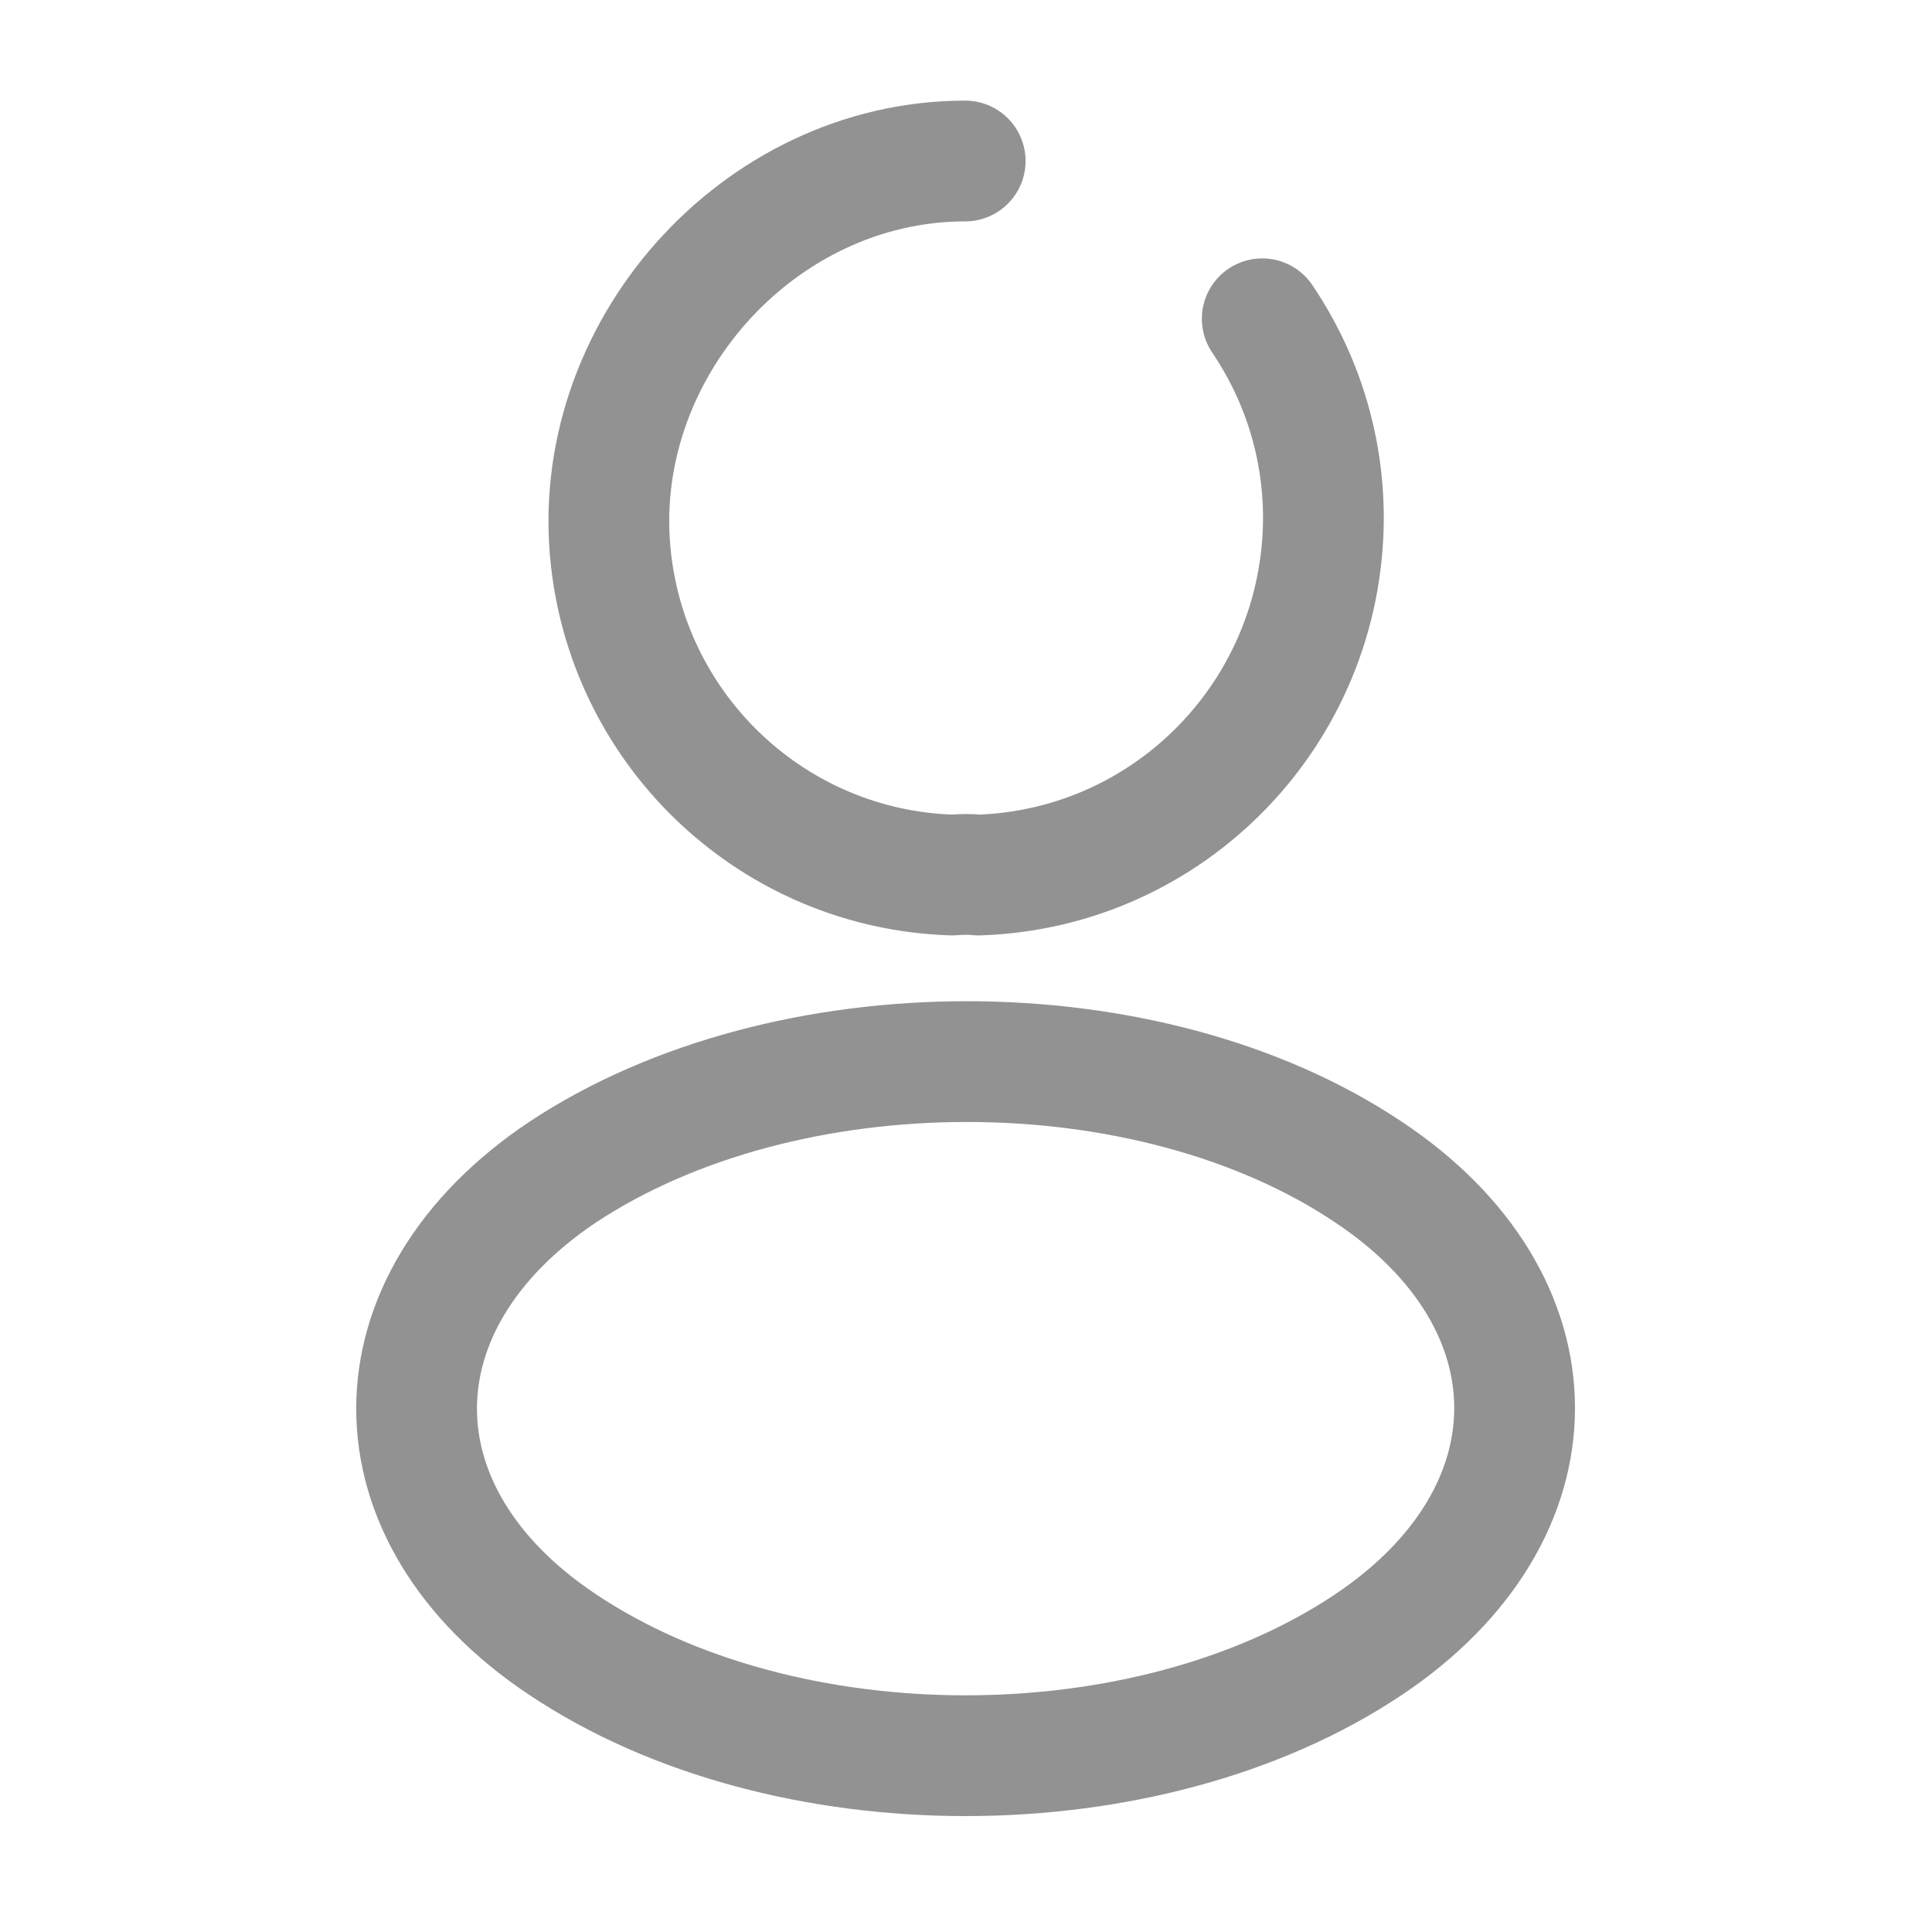
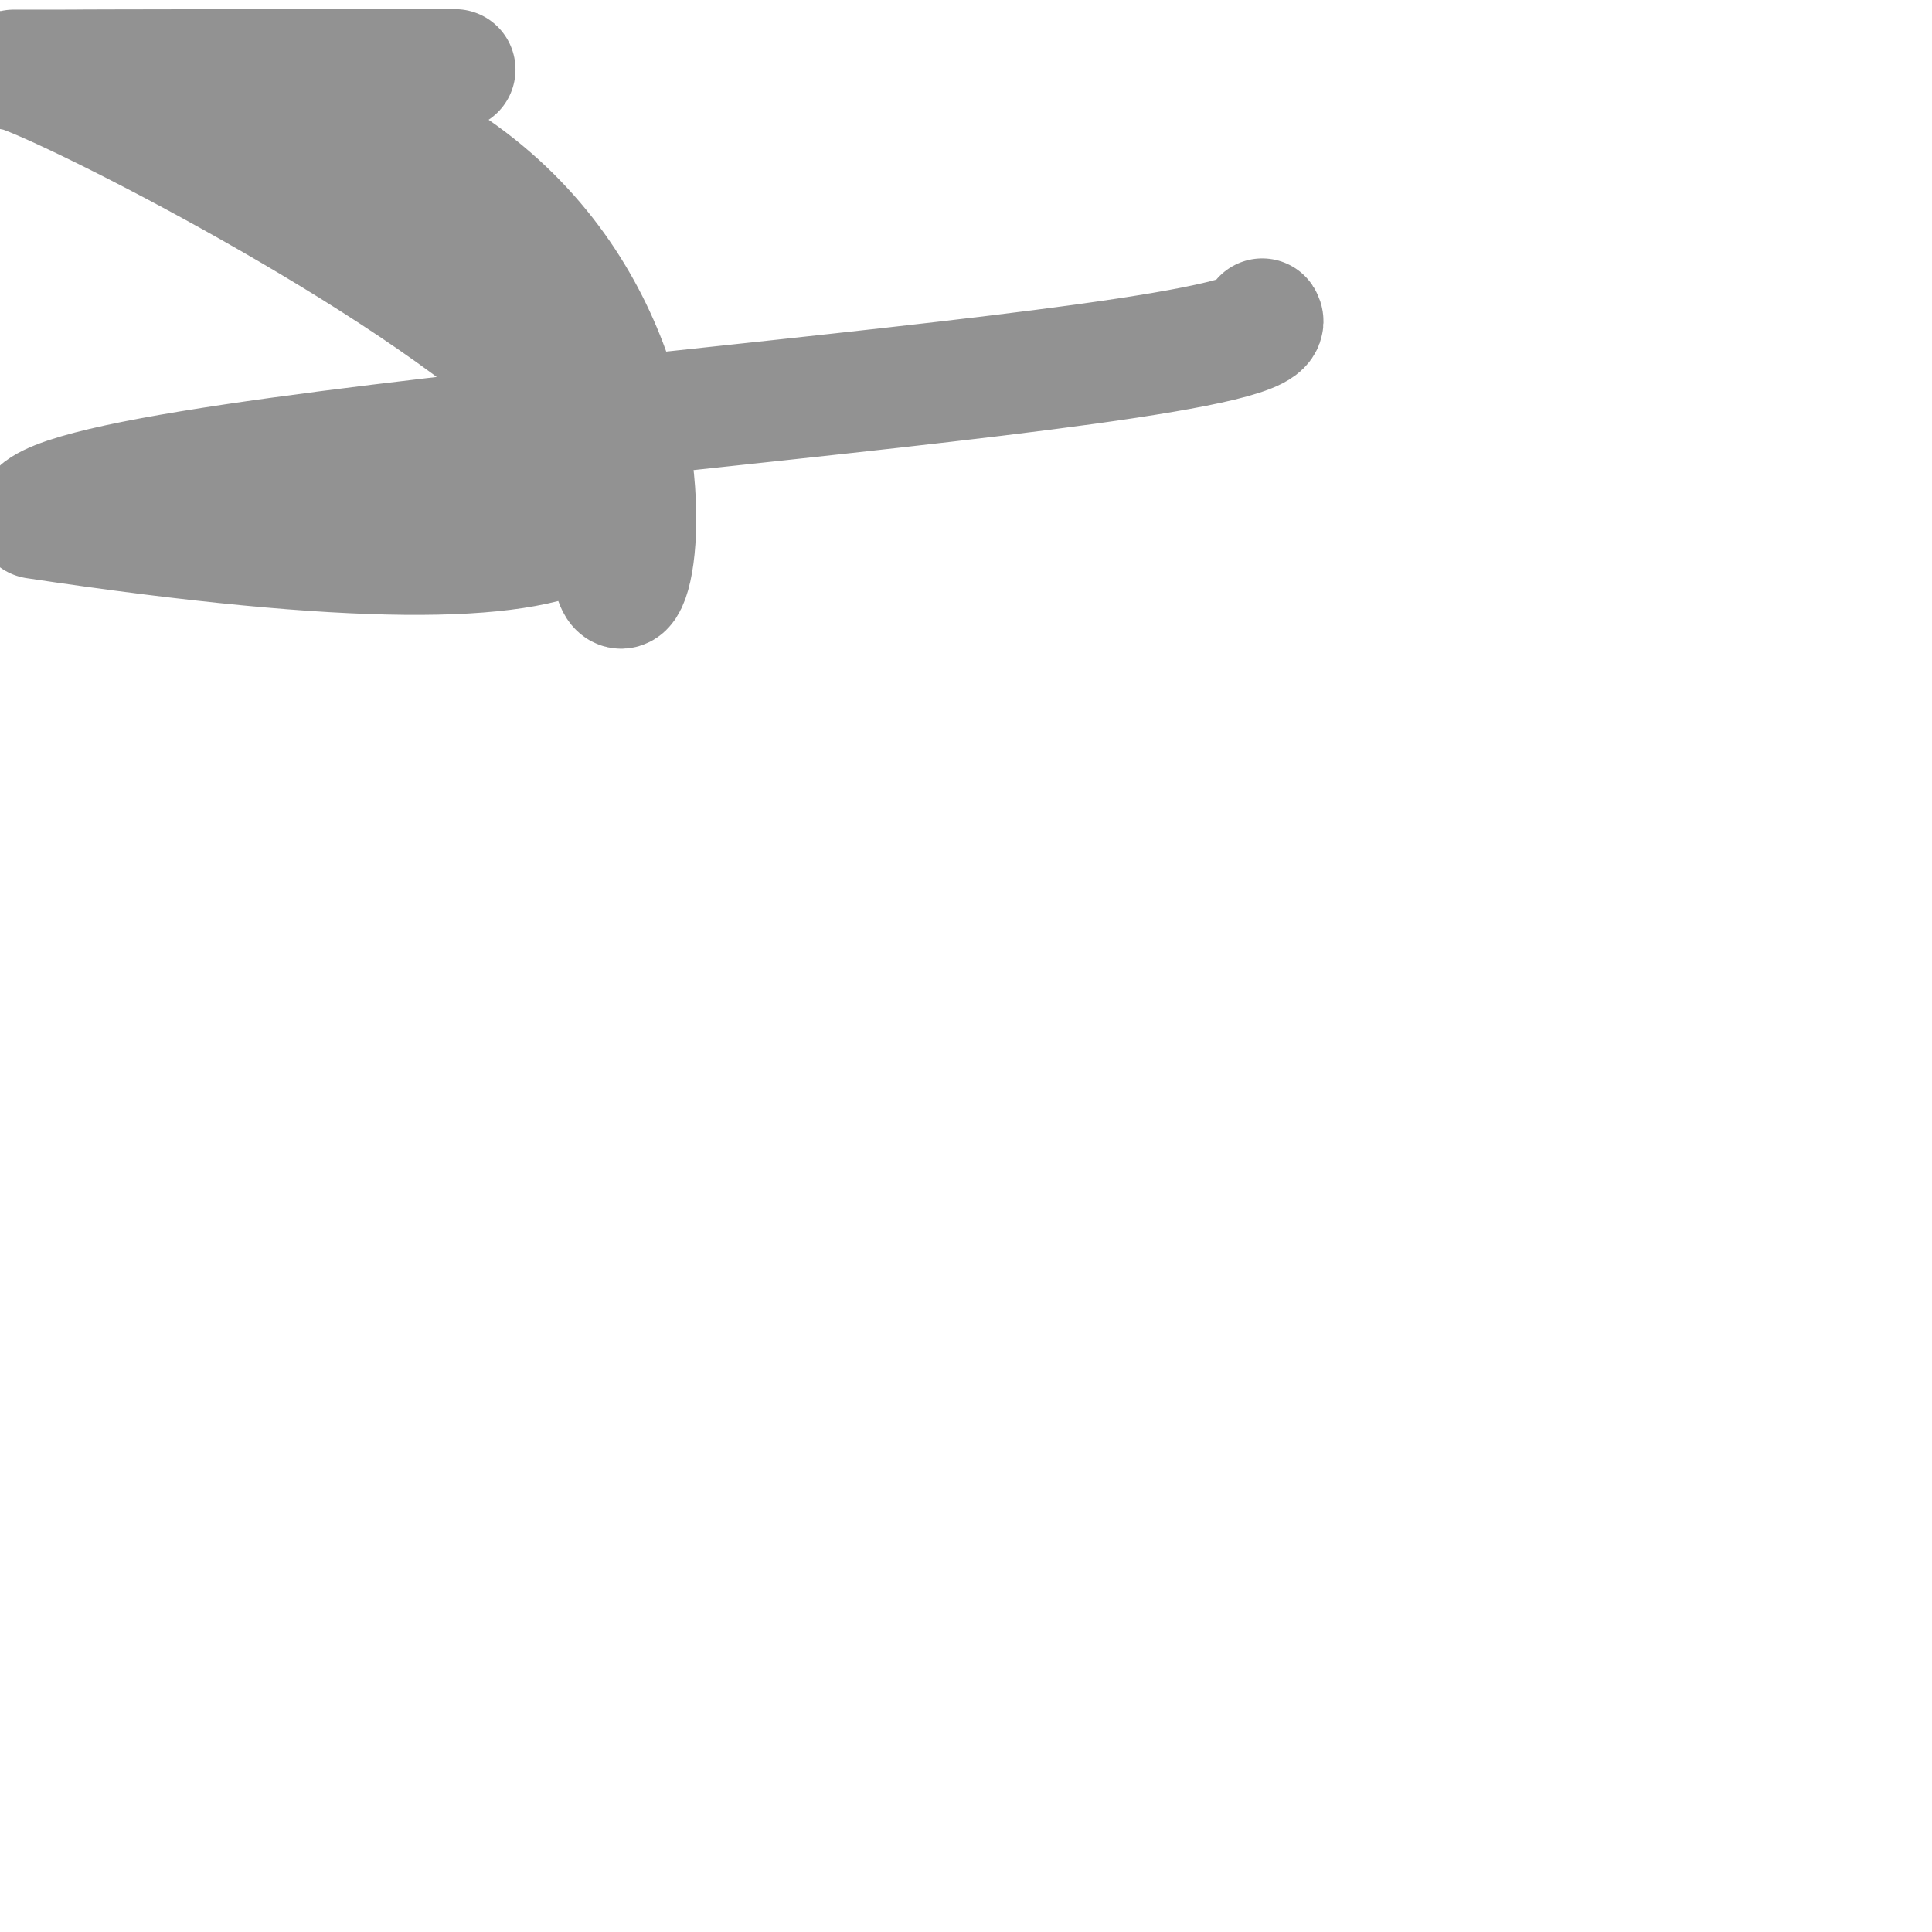
<svg xmlns="http://www.w3.org/2000/svg" width="24" height="24" viewBox="0 0 24 24" fill="none">
-   <path d="M15.68 3.96C16.16 4.67 16.44 5.52 16.44 6.44C16.43 8.84 14.54 10.79 12.16 10.87C12.06 10.86 11.94 10.86 11.83 10.87C9.62 10.8 7.83 9.11 7.59 6.95C7.3 4.38 9.41 2 11.99 2M6.99 14.56C4.57 16.18 4.57 18.82 6.99 20.43C9.74 22.27 14.25 22.27 17 20.43C19.42 18.81 19.42 16.17 17 14.56C14.27 12.73 9.76 12.73 6.99 14.56Z" stroke="#272727" stroke-opacity="0.5" stroke-width="1.5" stroke-linecap="round" stroke-linejoin="round" />
+   <path d="M15.68 3.96C16.16 4.676.44 5.526.44 6.44C16.43 8.844.540.792.160.87C12.060.861.940.861.830.87C9.62.8 7.83 9.11 7.59 6.95C7.3 4.38 9.41 21.99 2M6.99.56C4.57.18 4.57.82 6.99 20.43C9.74 22.274.25 22.277 20.43C19.428.819.426.177.56C14.272.73 9.76.73 6.99.56Z" stroke="#272727" stroke-opacity="0.5" stroke-width="1.5" stroke-linecap="round" stroke-linejoin="round" />
</svg>
